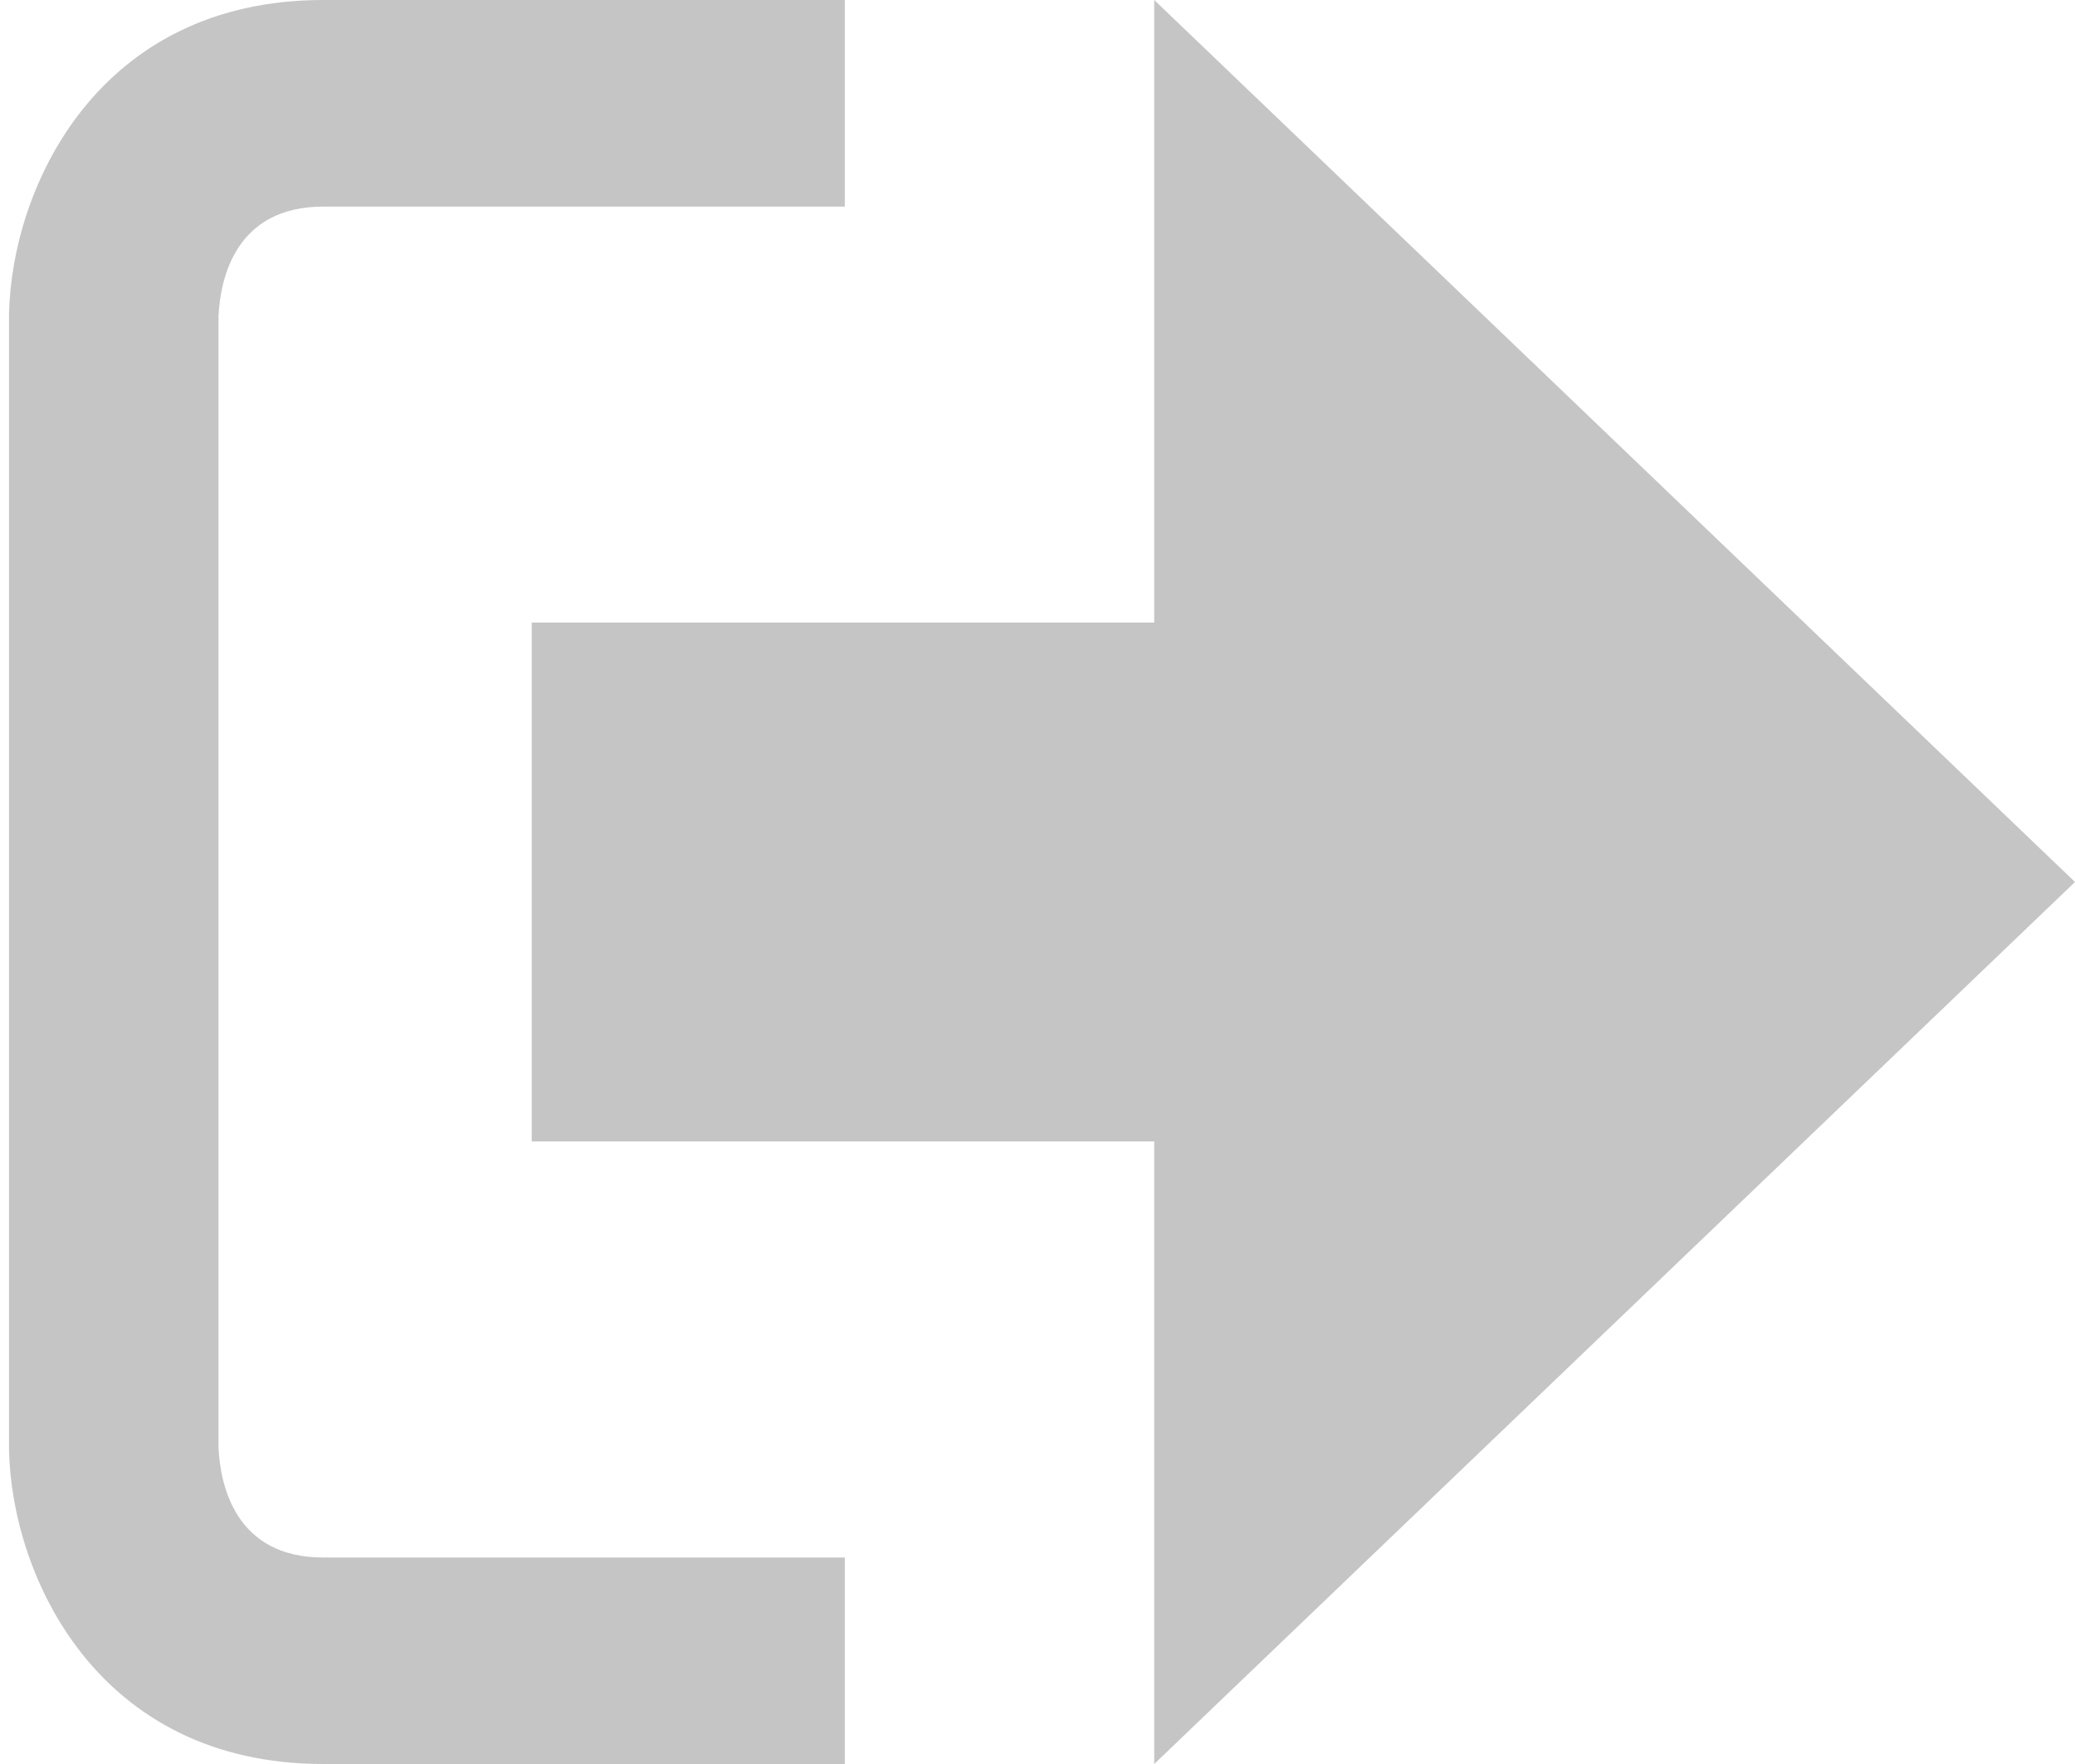
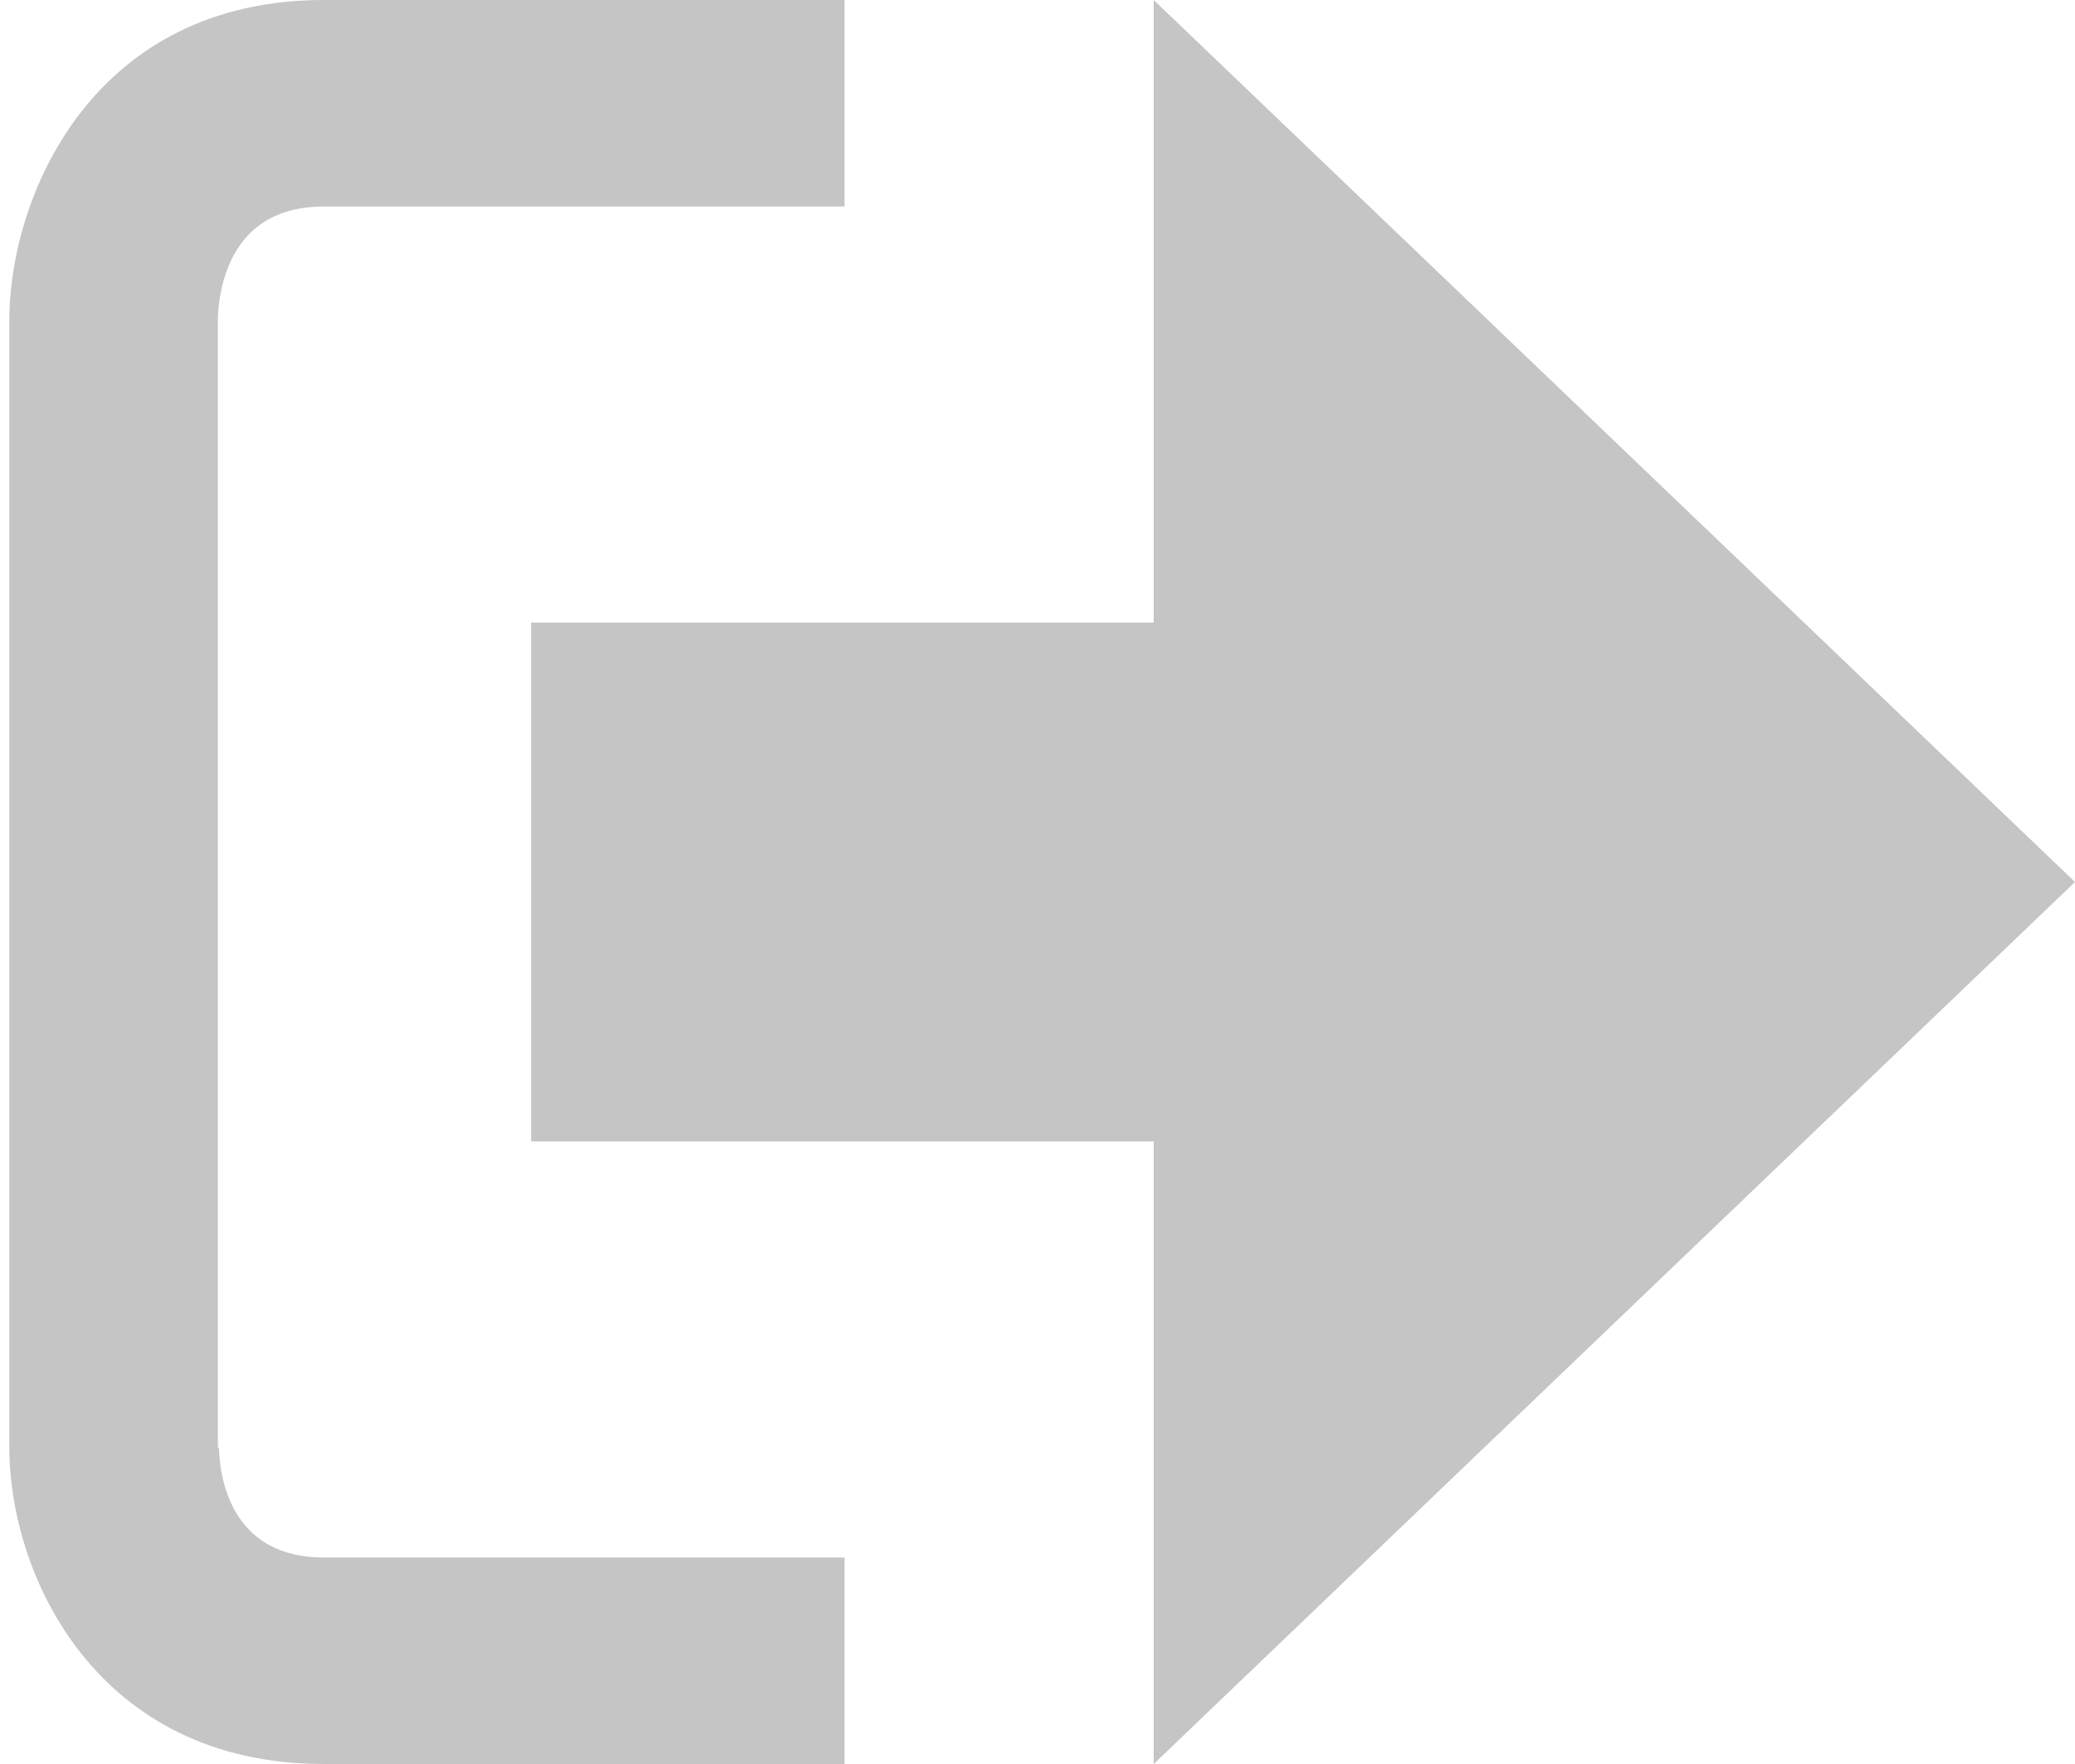
- <svg xmlns="http://www.w3.org/2000/svg" width="20" height="17" viewBox="0 0 20 17" fill="none">
-   <path d="M20 8.5L11.125 0V6H5.125V11H11.125V17L20 8.5Z" fill="#C5C5C5" />
-   <path d="M2.106 13.952V3.048C2.124 2.672 2.277 1.991 3.116 1.991H8.143V0H3.116C0.938 0 0.112 1.81 0.087 3.027V13.973C0.112 15.189 0.938 17 3.116 17H8.143V15.01H3.116C2.277 15.01 2.124 14.327 2.106 13.952Z" fill="#C5C5C5" />
+ <svg xmlns="http://www.w3.org/2000/svg" width="20" height="17" fill="none">
+   <path d="M20 8.5L11.12 0v6h-6v5h6v6L20 8.5z" fill="#C5C5C5" />
+   <path d="M2.1 13.95V3.05c.02-.38.18-1.06 1.02-1.06h5.02V0H3.12C.94 0 .12 1.81.09 3.03v10.94C.1 15.2.94 17 3.12 17h5.02v-1.99H3.12c-.84 0-1-.68-1.01-1.06z" fill="#C5C5C5" />
</svg>
